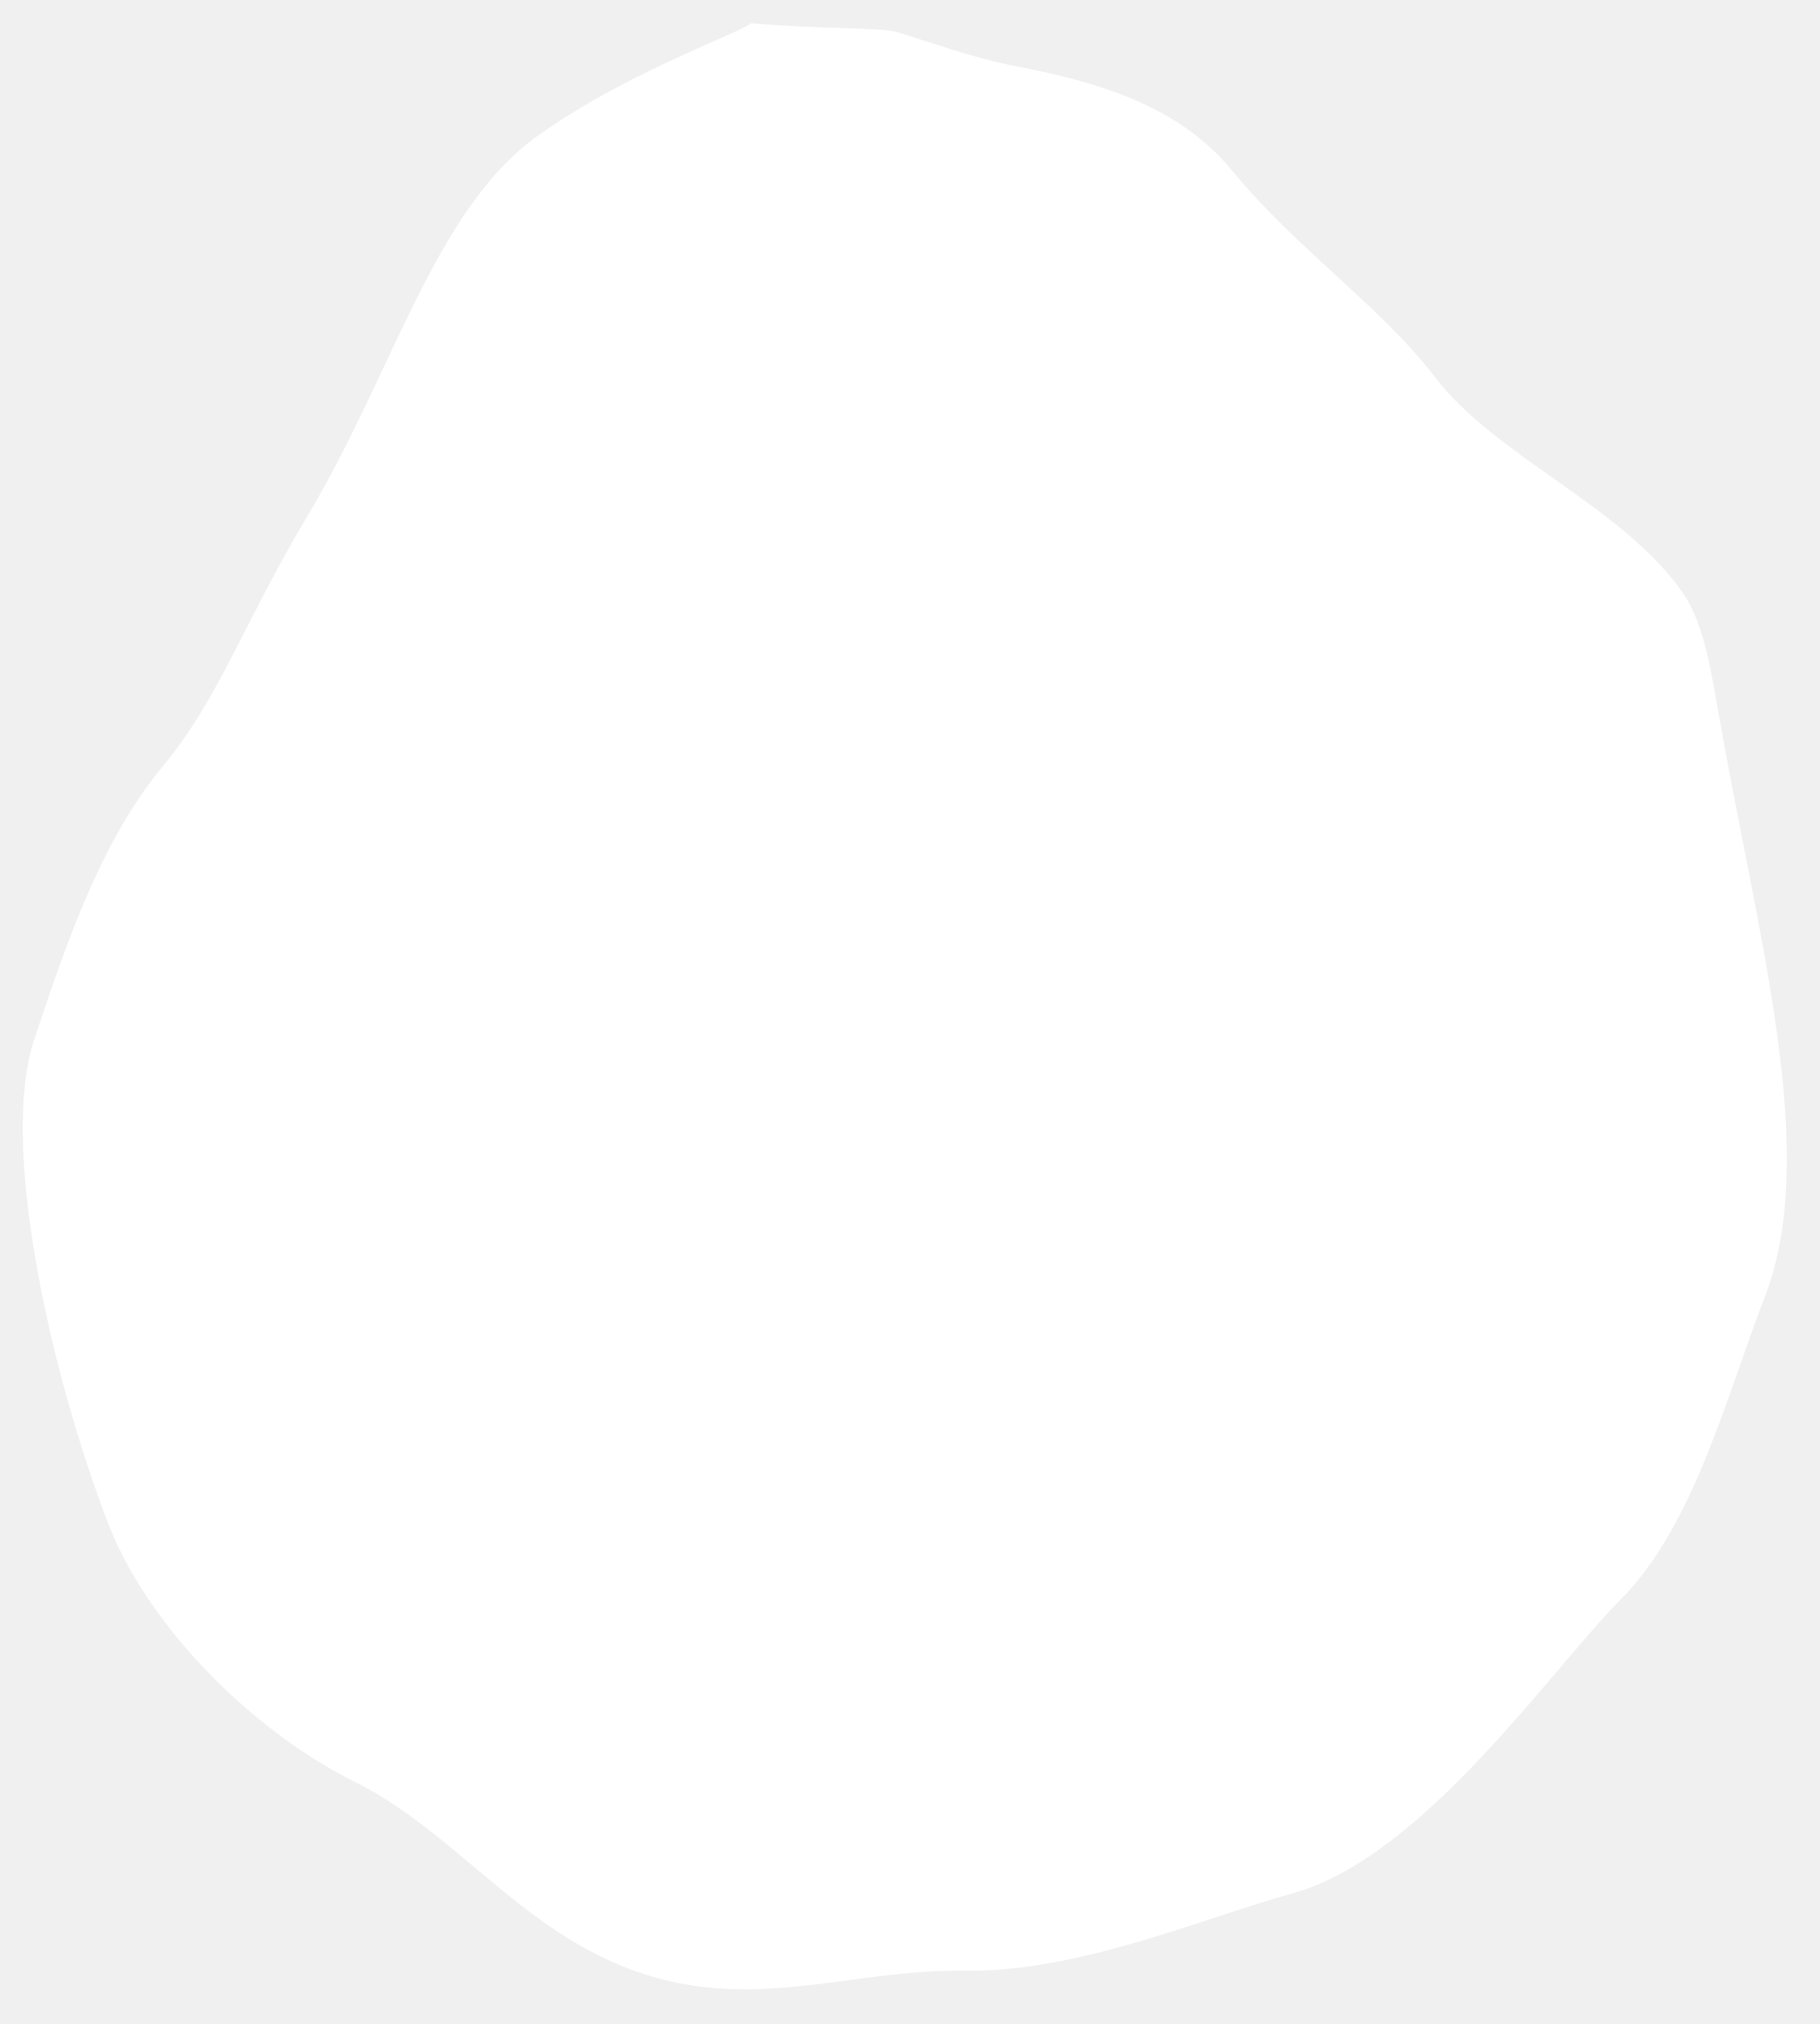
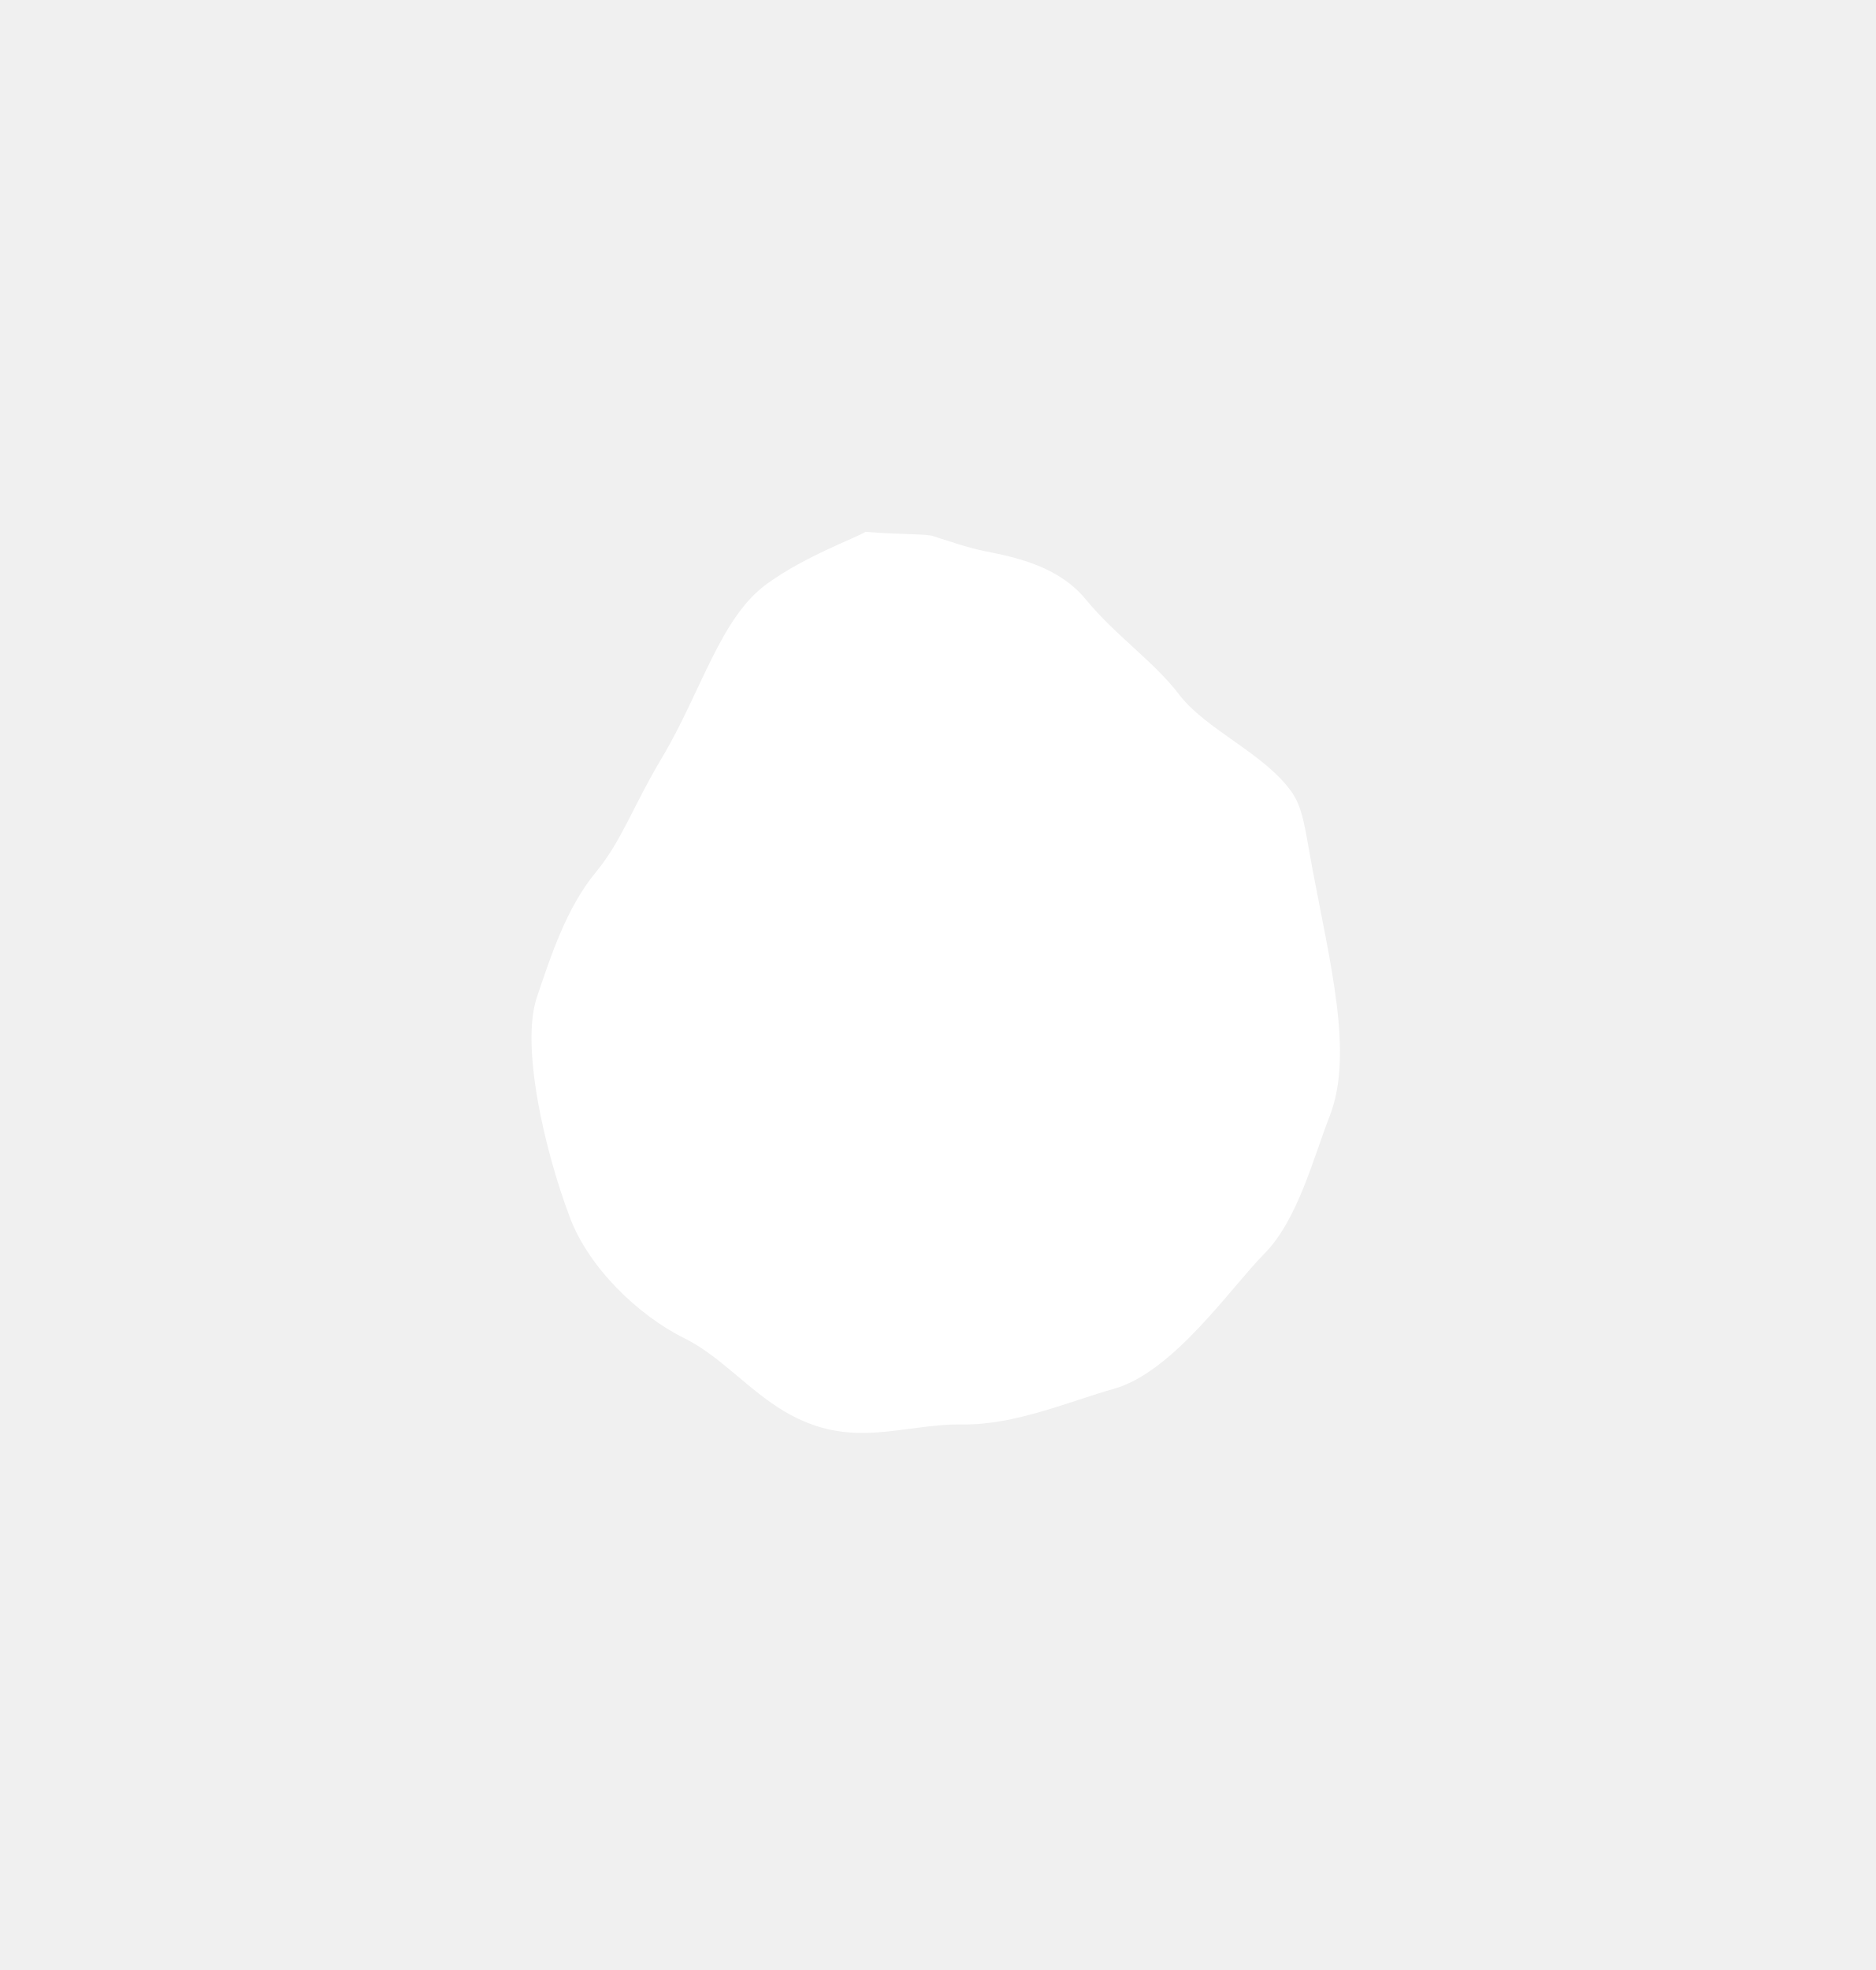
- <svg xmlns="http://www.w3.org/2000/svg" width="80" height="89" viewBox="0 0 80 89" fill="white">
+ <svg xmlns="http://www.w3.org/2000/svg" width="180" height="189" viewBox="-50 -50 180 189" fill="white">
  <path d="M23.59 6.012C27.382 3.272 32.208 1.587 33.035 1.025C36.262 1.286 38.334 1.202 39.374 1.388C41.145 1.938 42.697 2.501 44.361 2.85C47.866 3.525 51.682 4.463 54.184 7.51C57.005 10.945 60.792 13.541 63.091 16.576C65.732 20.061 71.368 22.275 73.986 26.058C75.065 27.617 75.272 29.852 75.901 33.213C77.626 42.44 79.903 51.129 77.585 57.074C75.96 61.242 74.51 67.061 71.285 70.31C68.125 73.494 62.587 81.653 56.853 83.25C52.712 84.403 47.419 86.728 42.393 86.658C36.525 86.577 31.685 89.226 25.244 85.395C21.762 83.324 19.127 80.101 15.639 78.374C11.21 76.181 6.499 71.603 4.699 66.848C2.157 60.132 -0.028 50.26 1.513 45.684C2.825 41.785 4.35 37.086 7.156 33.699C9.655 30.683 10.679 27.451 13.535 22.663C17.283 16.381 19.111 9.248 23.59 6.012Z" stroke="none" />
</svg>
